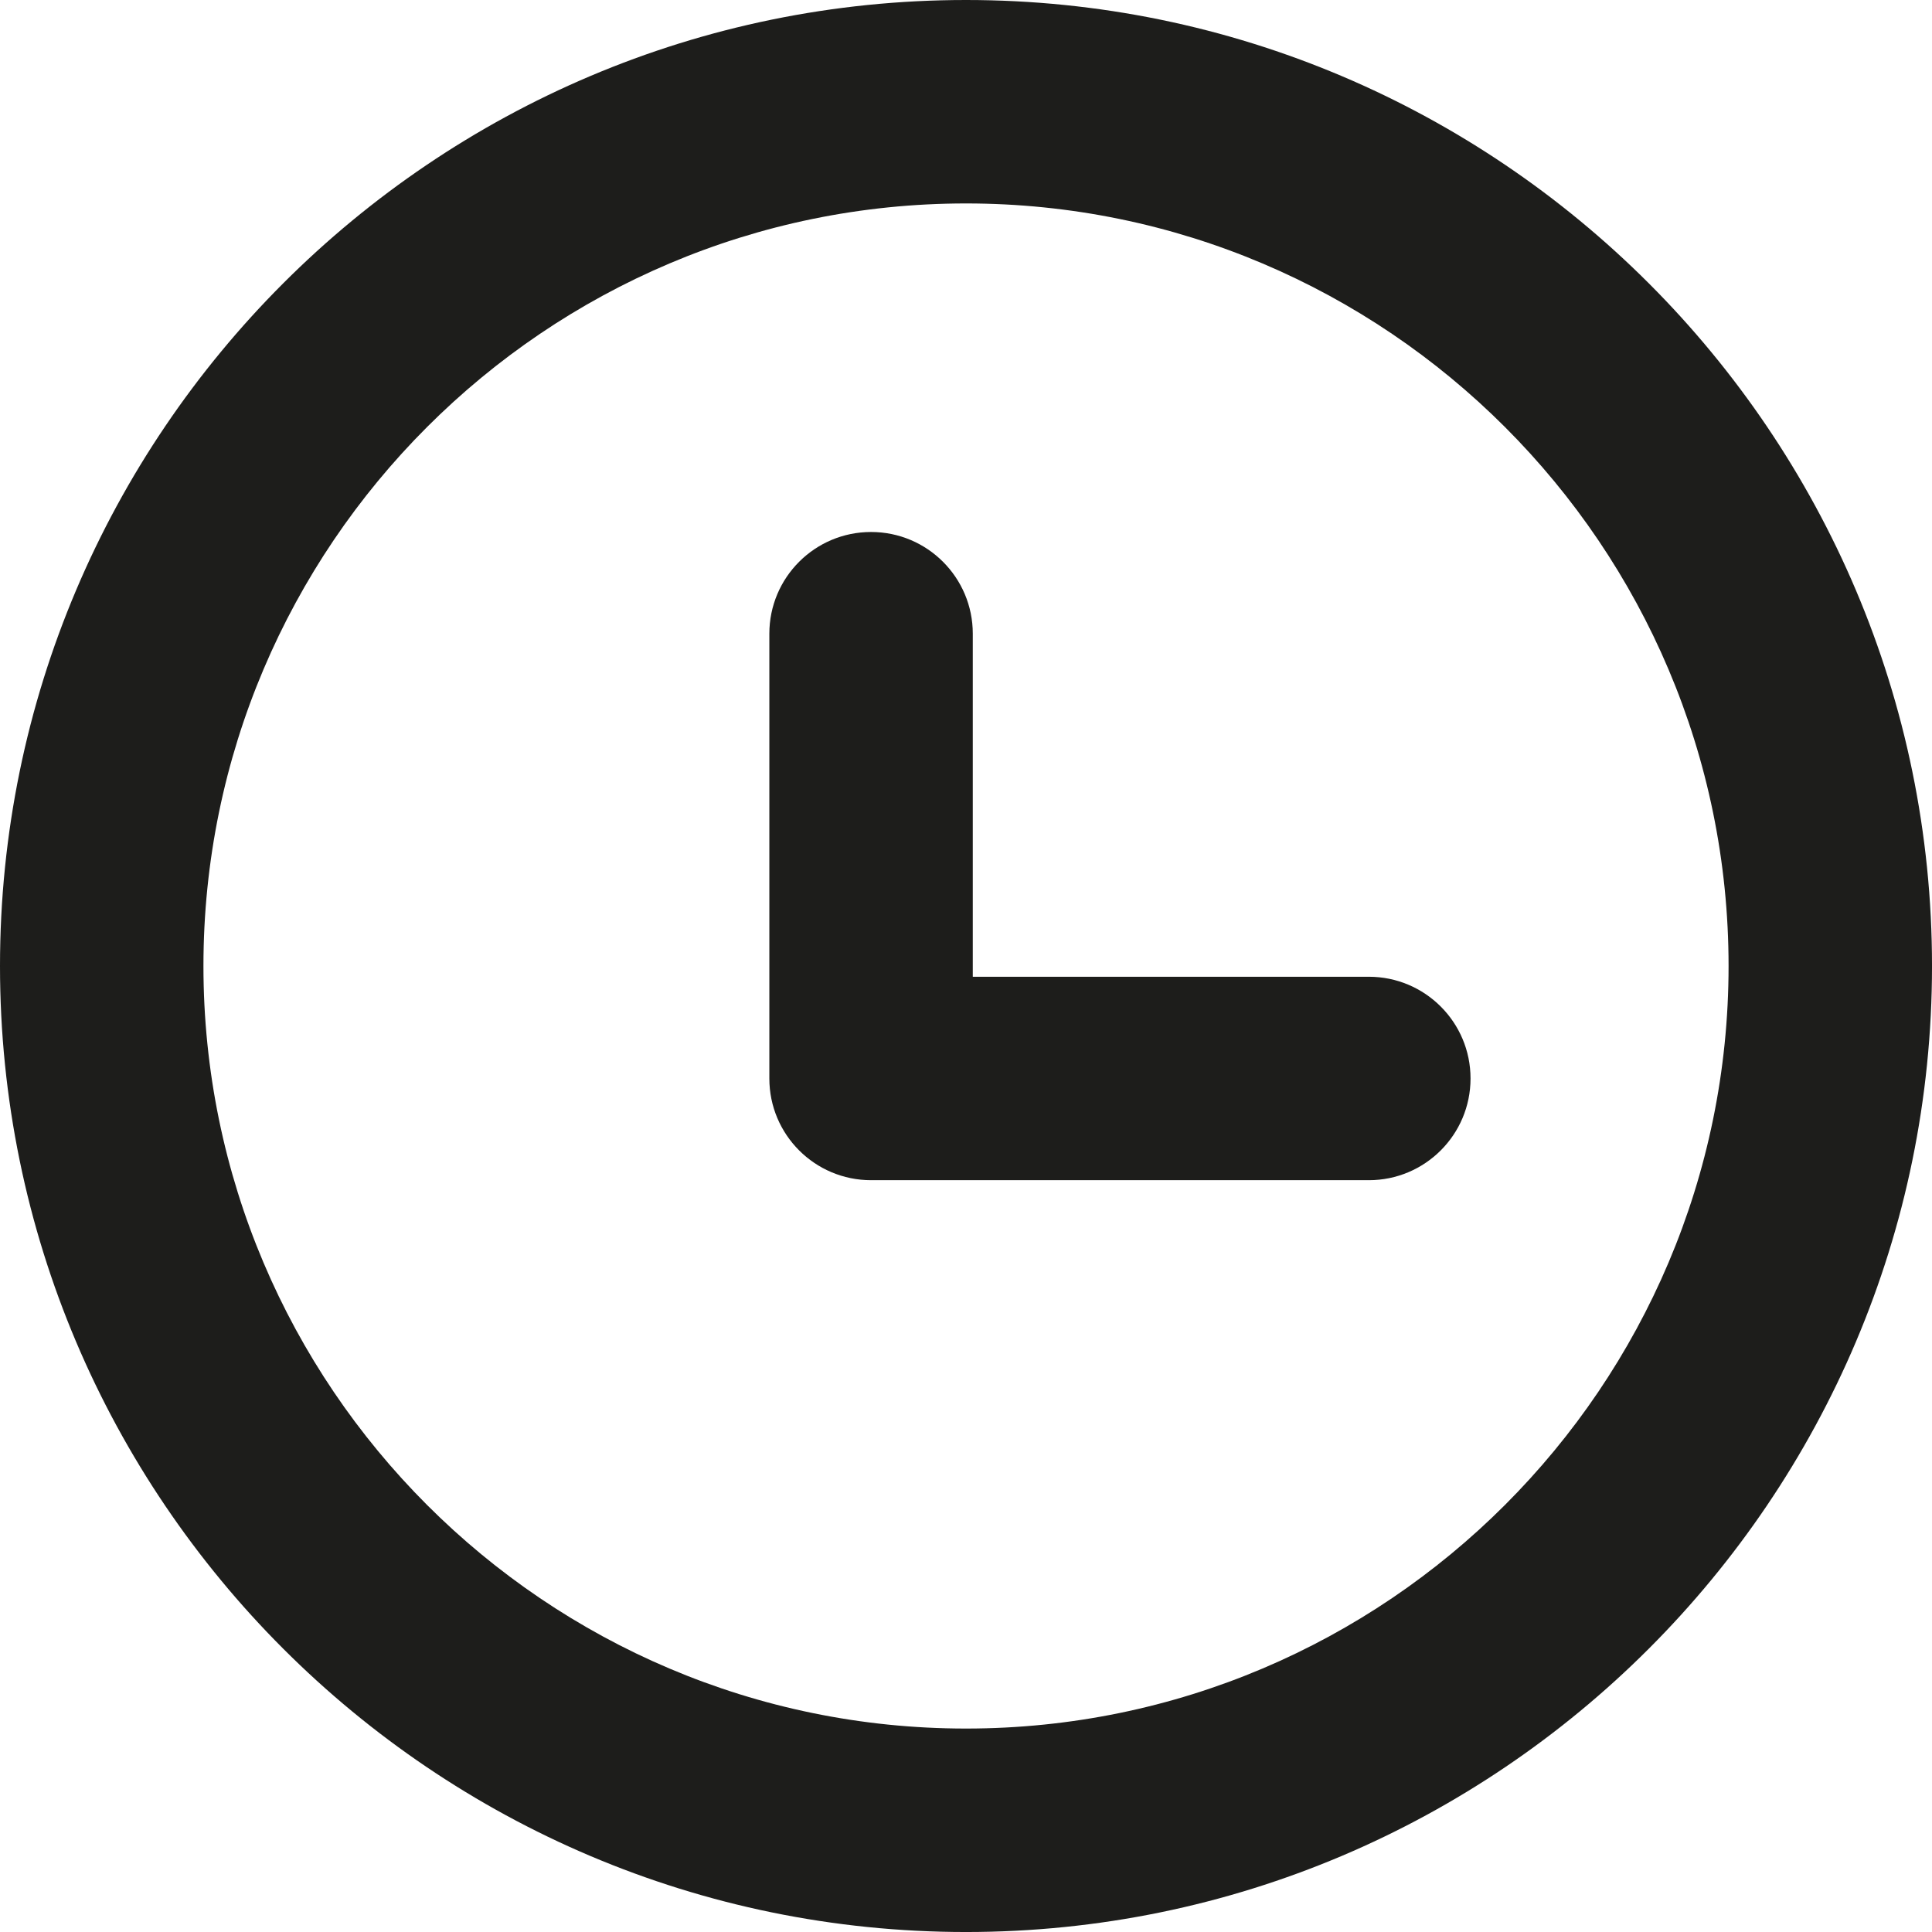
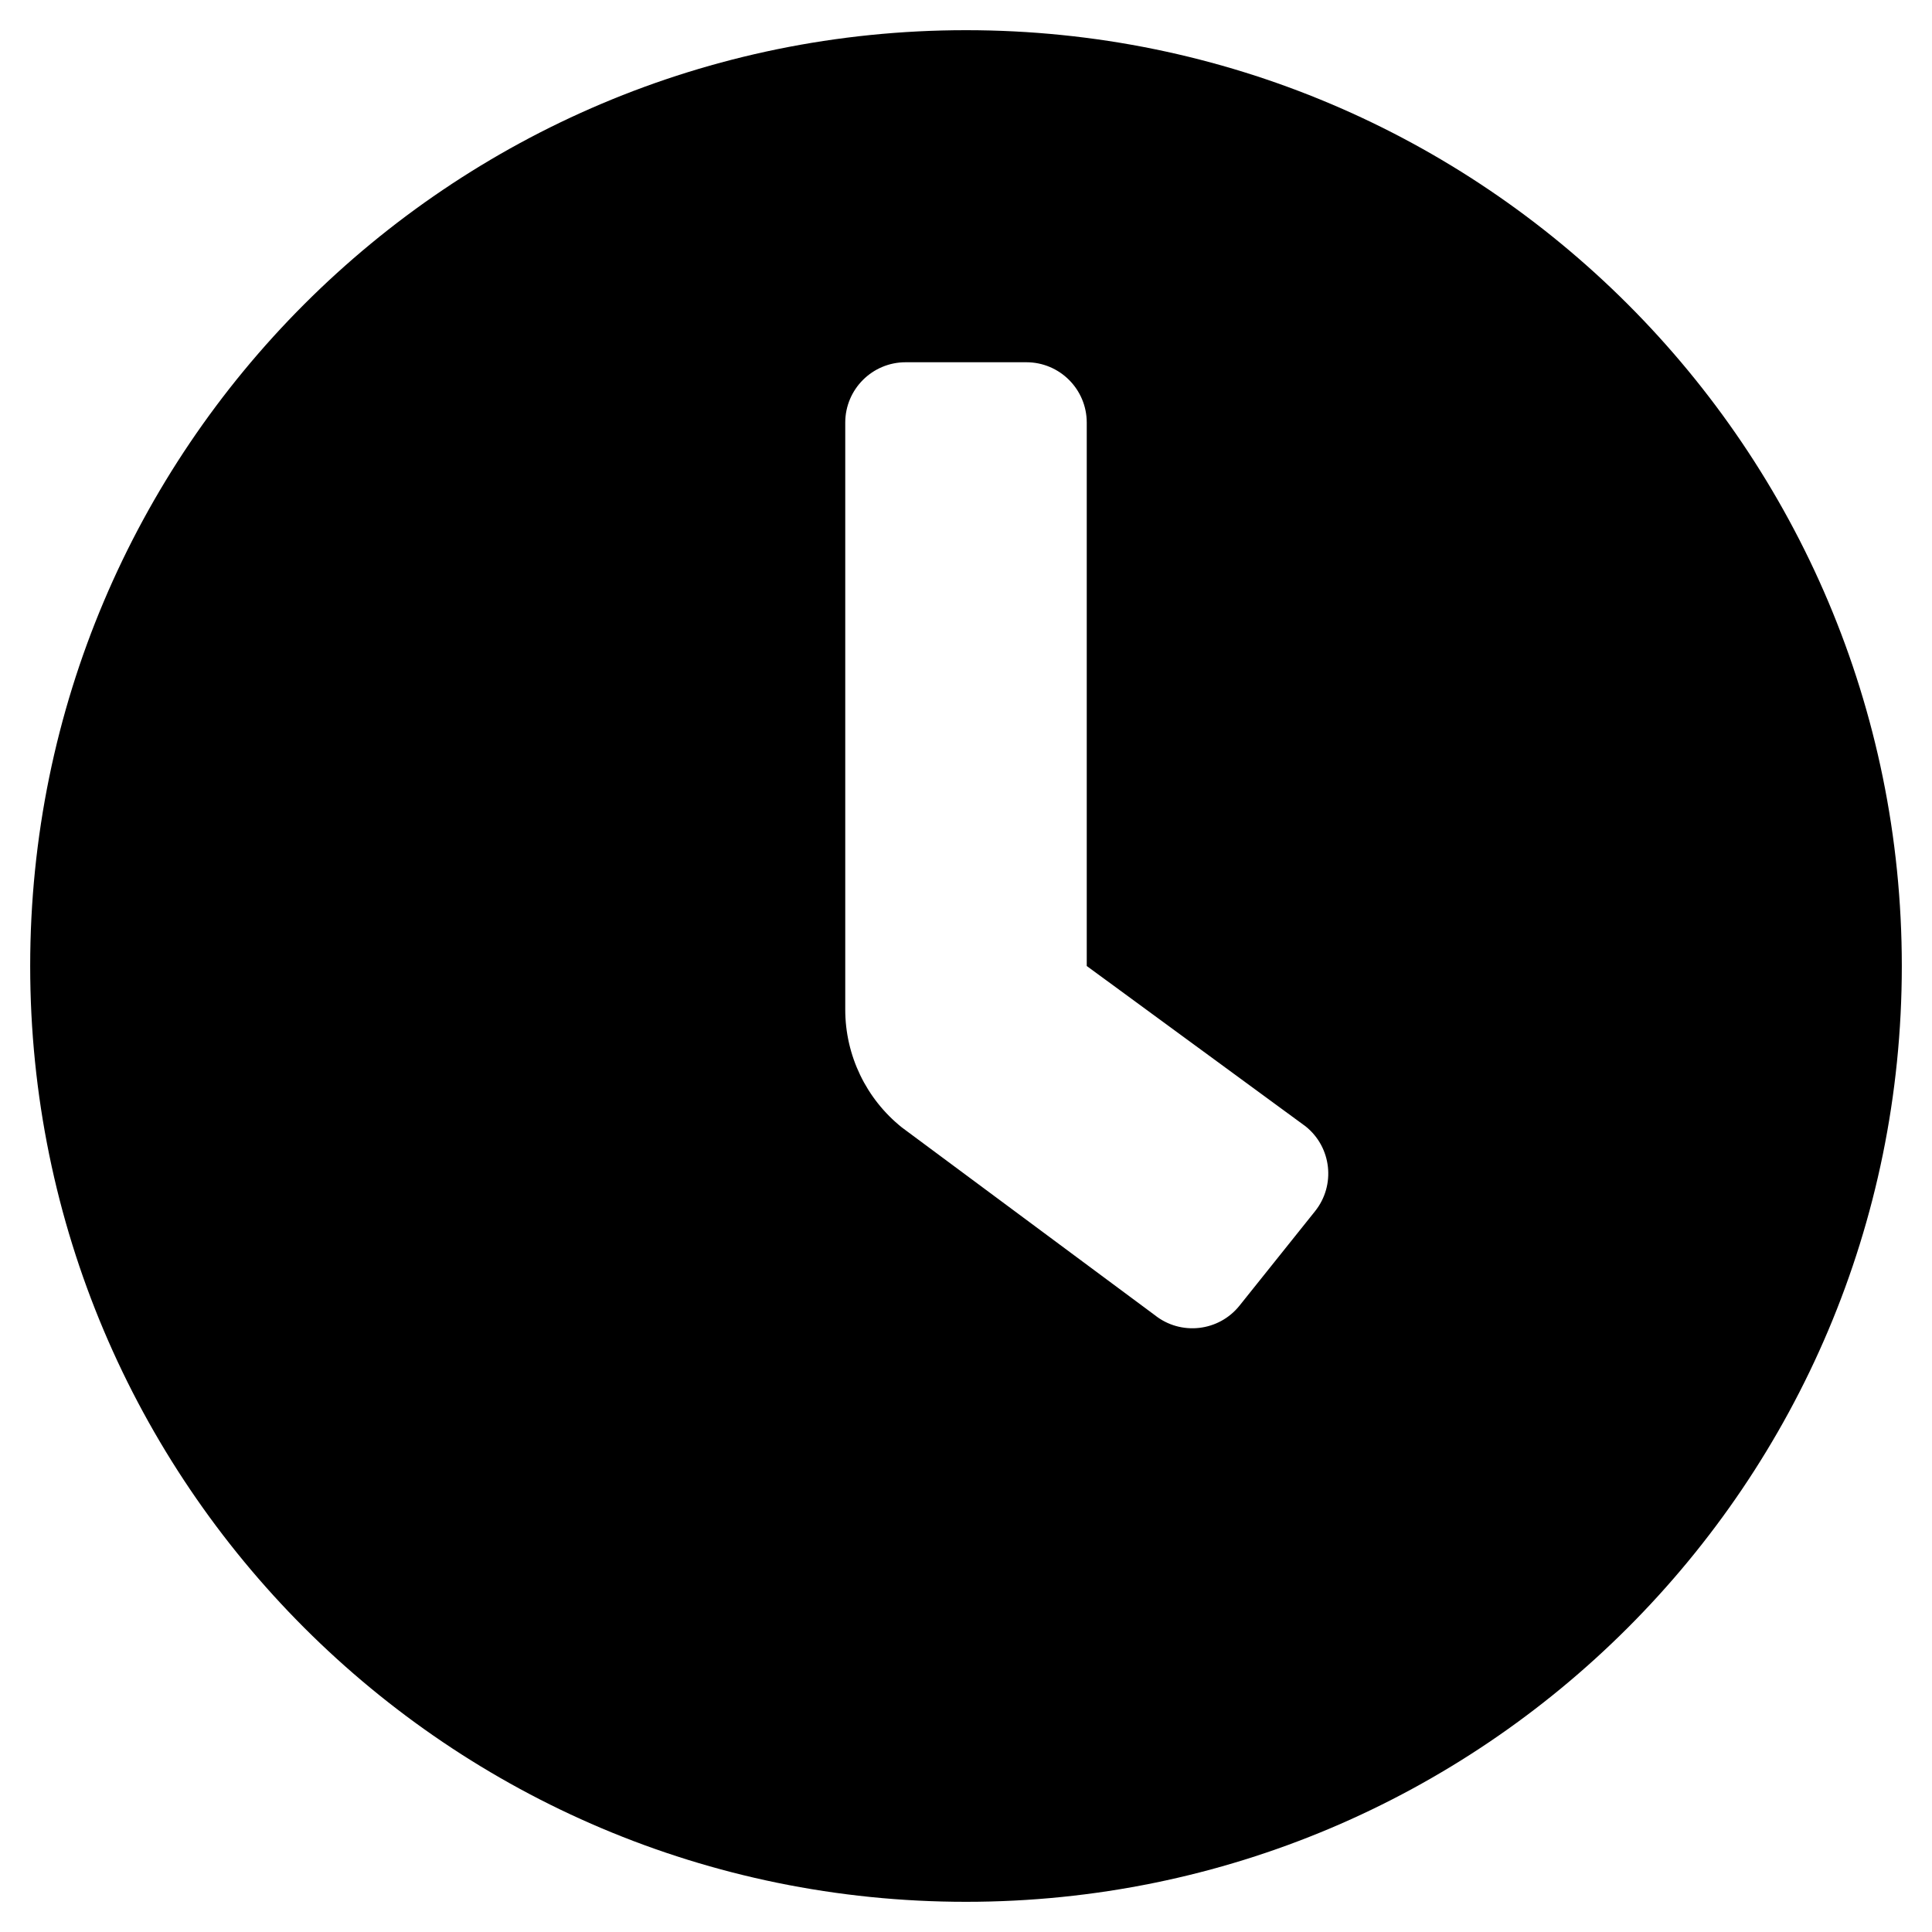
- <svg xmlns="http://www.w3.org/2000/svg" version="1.1" id="Capa_1" x="0px" y="0px" viewBox="0 0 142.447 142.447" style="enable-background:new 0 0 142.447 142.447;" xml:space="preserve">
-   <g>
-     <path style="fill:#1D1D1B;" d="M71.224,0C31.951,0,0,31.951,0,71.224s31.951,71.224,71.224,71.224s71.224-31.951,71.224-71.224   S110.496,0,71.224,0z M71.224,127.447C40.222,127.447,15,102.226,15,71.224S40.222,15,71.224,15s56.224,25.222,56.224,56.224   S102.226,127.447,71.224,127.447z" />
-     <path style="fill:#1D1D1B;" d="M100.923,72.016H71.724V46.724c0-4.143-3.357-7.5-7.5-7.5s-7.5,3.357-7.5,7.5v32.792   c0,4.143,3.357,7.5,7.5,7.5h36.699c4.143,0,7.5-3.357,7.5-7.5S105.065,72.016,100.923,72.016z" />
-   </g>
-   <g>
- </g>
-   <g>
- </g>
-   <g>
- </g>
-   <g>
- </g>
-   <g>
- </g>
-   <g>
- </g>
-   <g>
- </g>
-   <g>
- </g>
-   <g>
- </g>
-   <g>
- </g>
-   <g>
- </g>
-   <g>
- </g>
-   <g>
- </g>
-   <g>
- </g>
-   <g>
- </g>
+ <svg xmlns="http://www.w3.org/2000/svg" viewBox="0 0 512 512">
+   <path d="M256,8C119,8,8,119,8,256S119,504,256,504,504,393,504,256,393,8,256,8Zm92.49,313h0l-20,25a16,16,0,0,1-22.49,2.5h0l-67-49.72a40,40,0,0,1-15-31.23V112a16,16,0,0,1,16-16h32a16,16,0,0,1,16,16V256l58,42.5A16,16,0,0,1,348.49,321Z" />
</svg>
